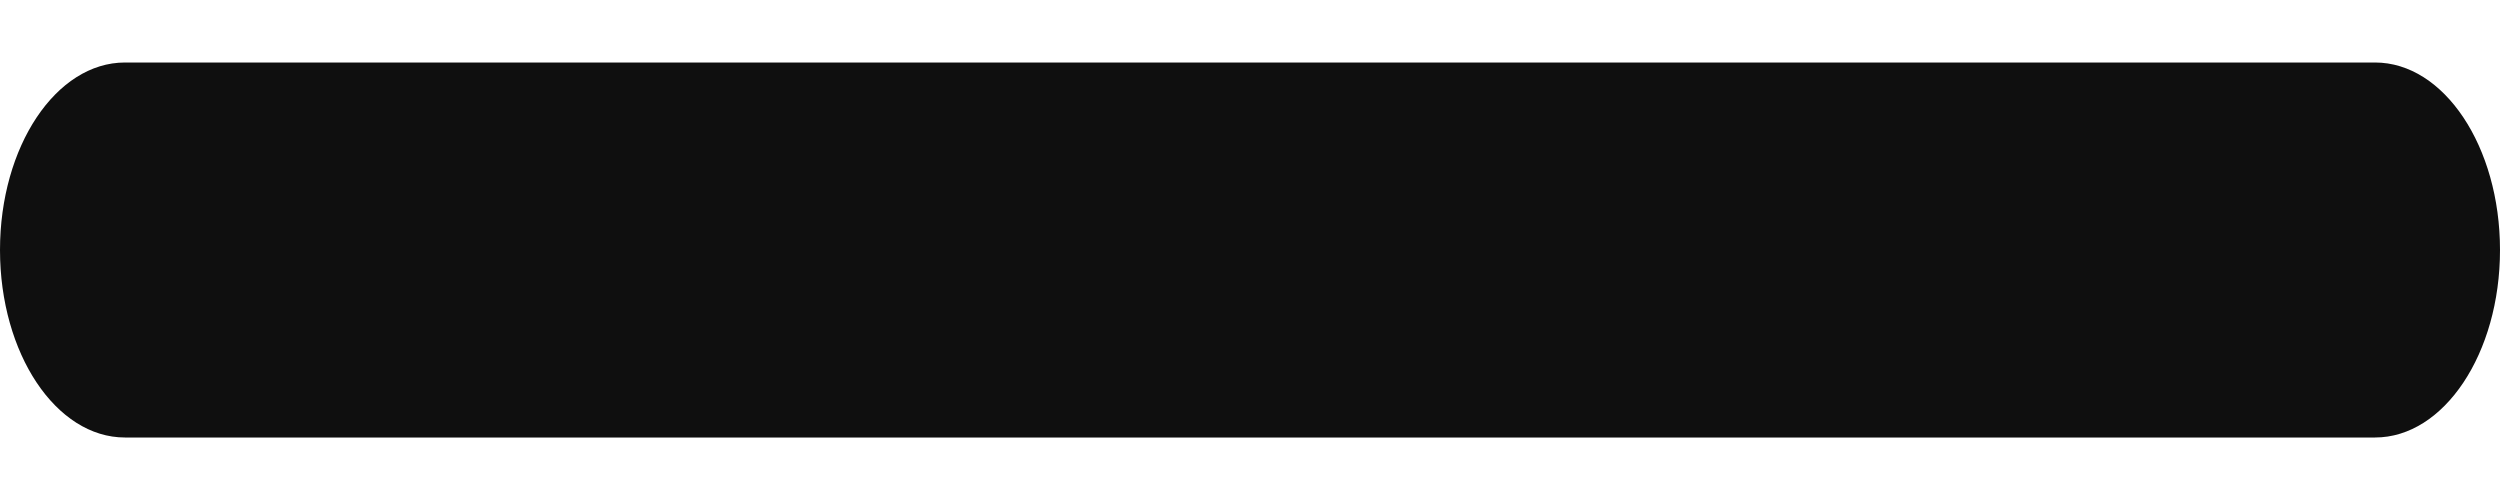
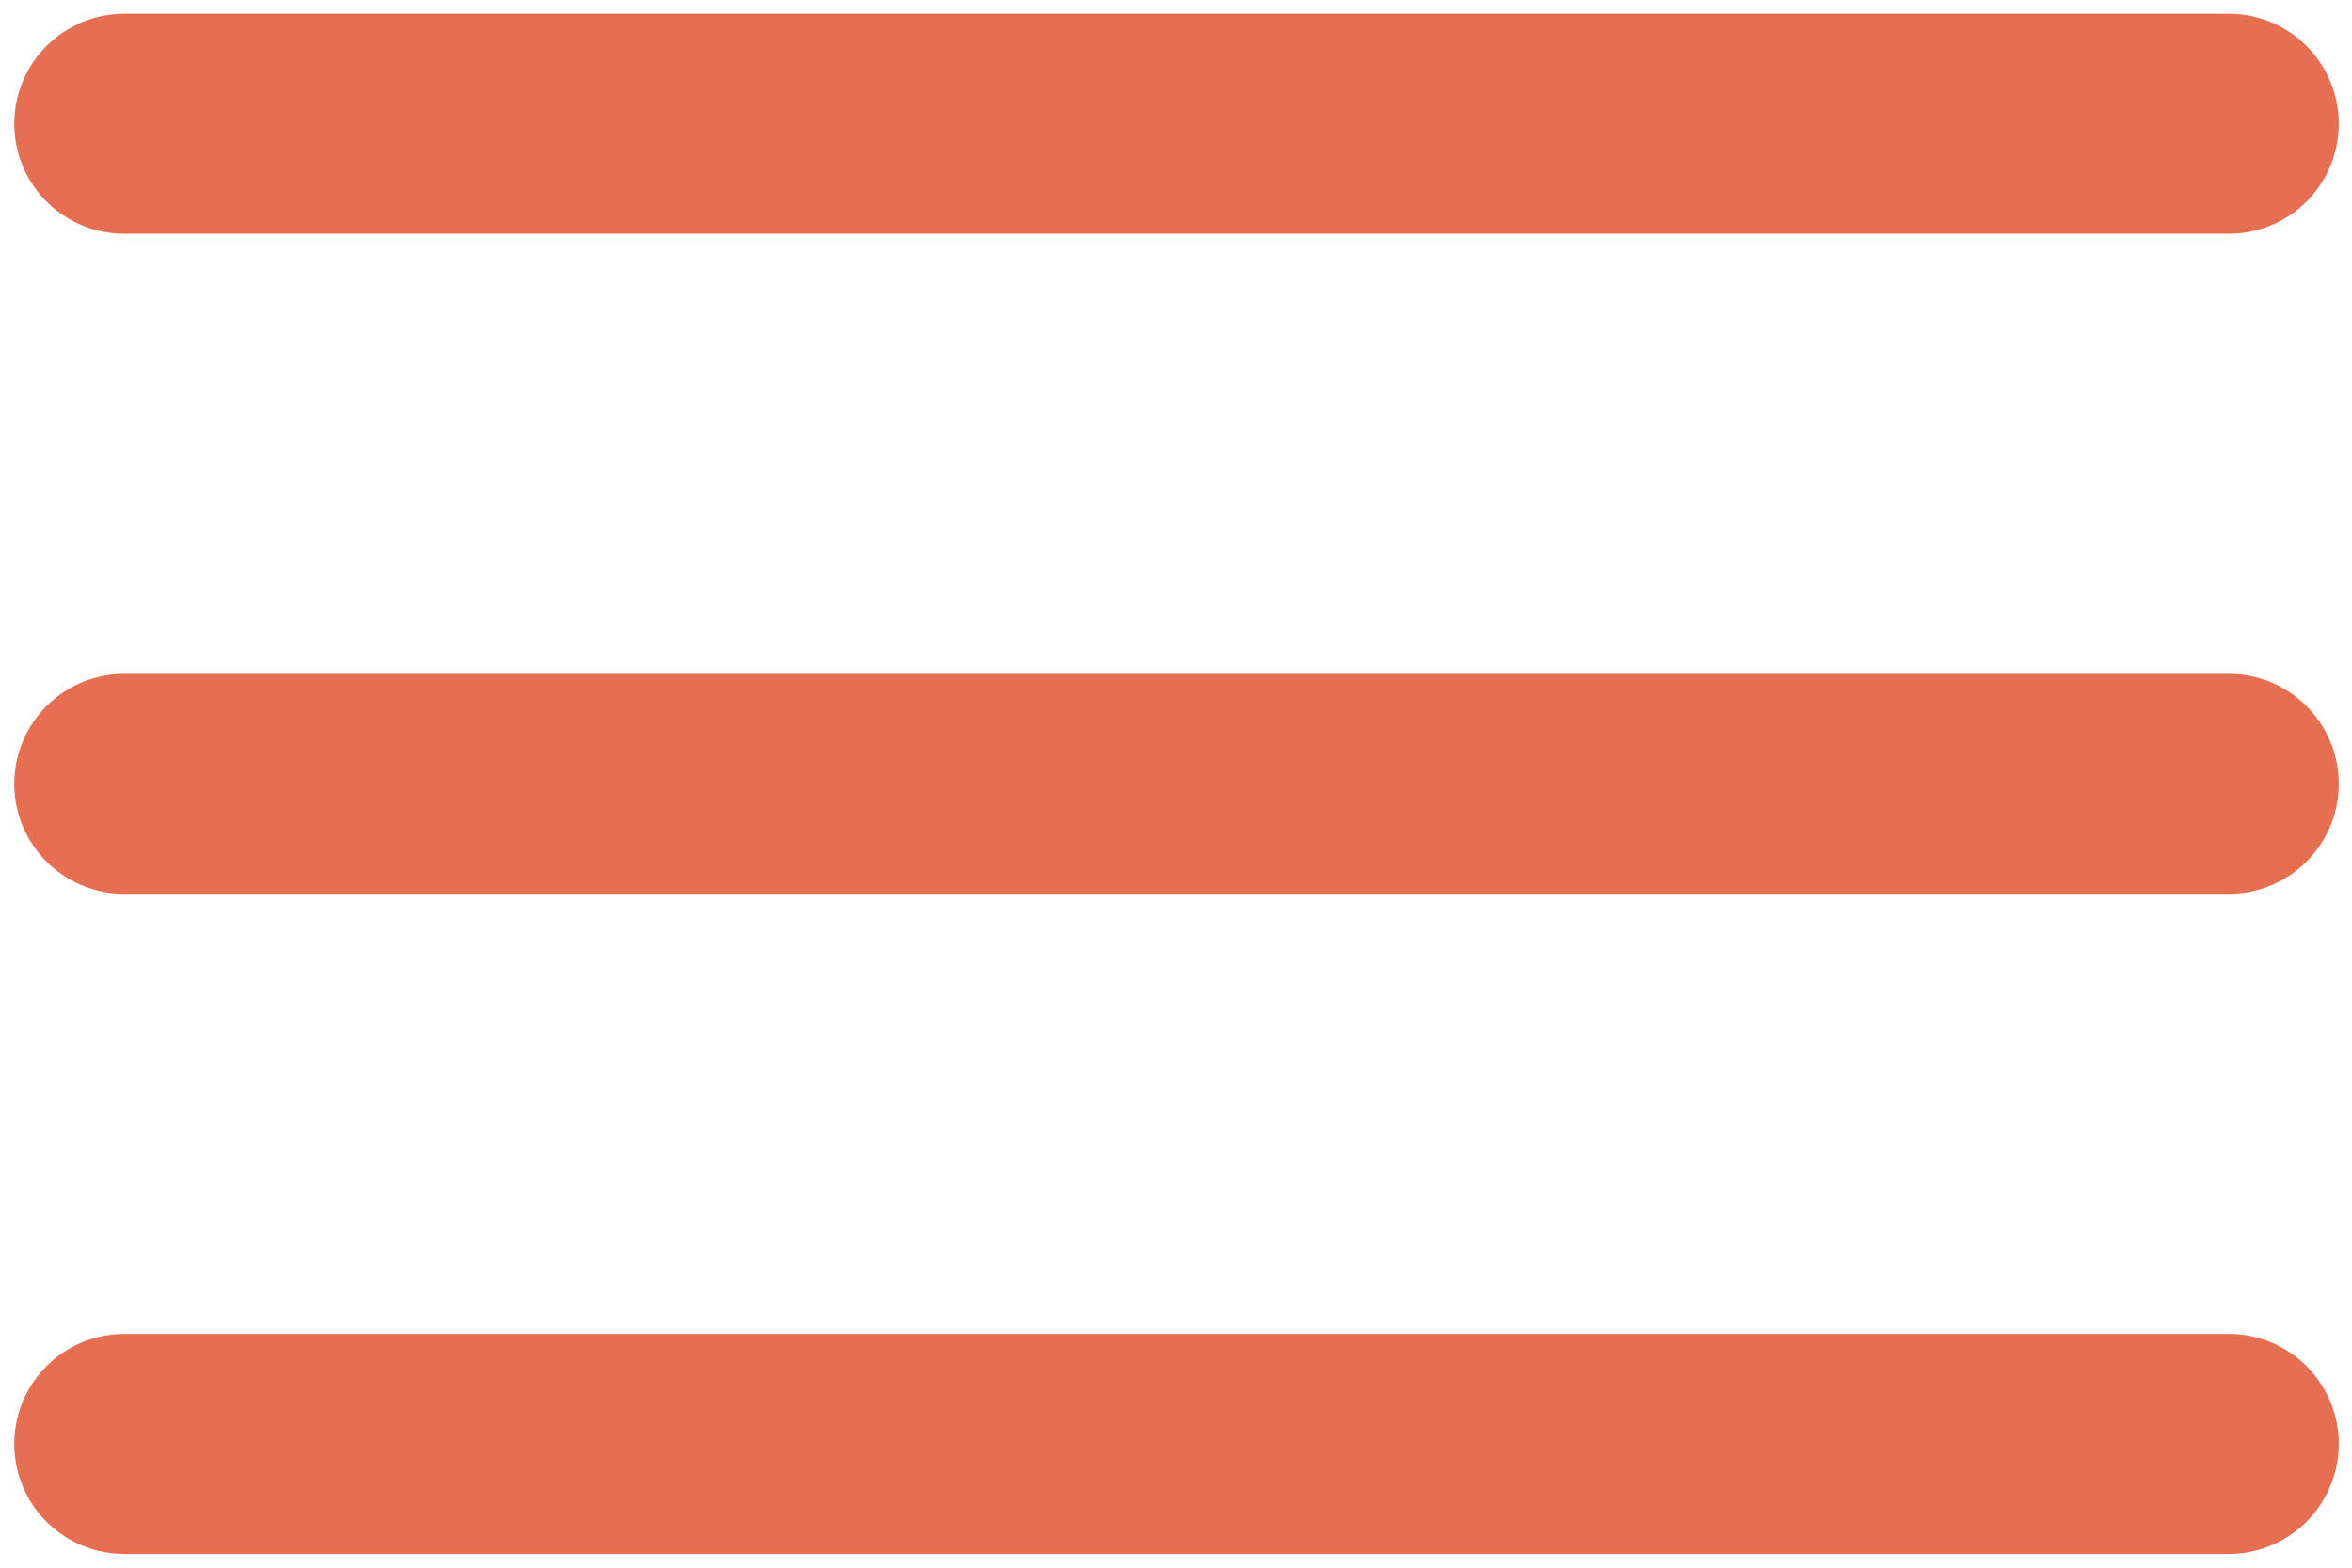
- <svg xmlns="http://www.w3.org/2000/svg" width="20" height="4" viewBox="0 0 20 4" fill="none">
-   <path d="M0 2C0 1.172 0.448 0.5 1 0.5H19C19.552 0.5 20 1.172 20 2C20 2.828 19.552 3.5 19 3.5H1C0.448 3.5 0 2.828 0 2Z" fill="#0F0F0F" />
+ <svg xmlns="http://www.w3.org/2000/svg" width="57" height="38" viewBox="0 0 57 38" fill="none">
+   <path d="M3.012 3H54.013M3.012 19H54.013M3.012 35H54.013" stroke="#E76F51" stroke-width="5.333" stroke-linecap="round" stroke-linejoin="round" />
</svg>
